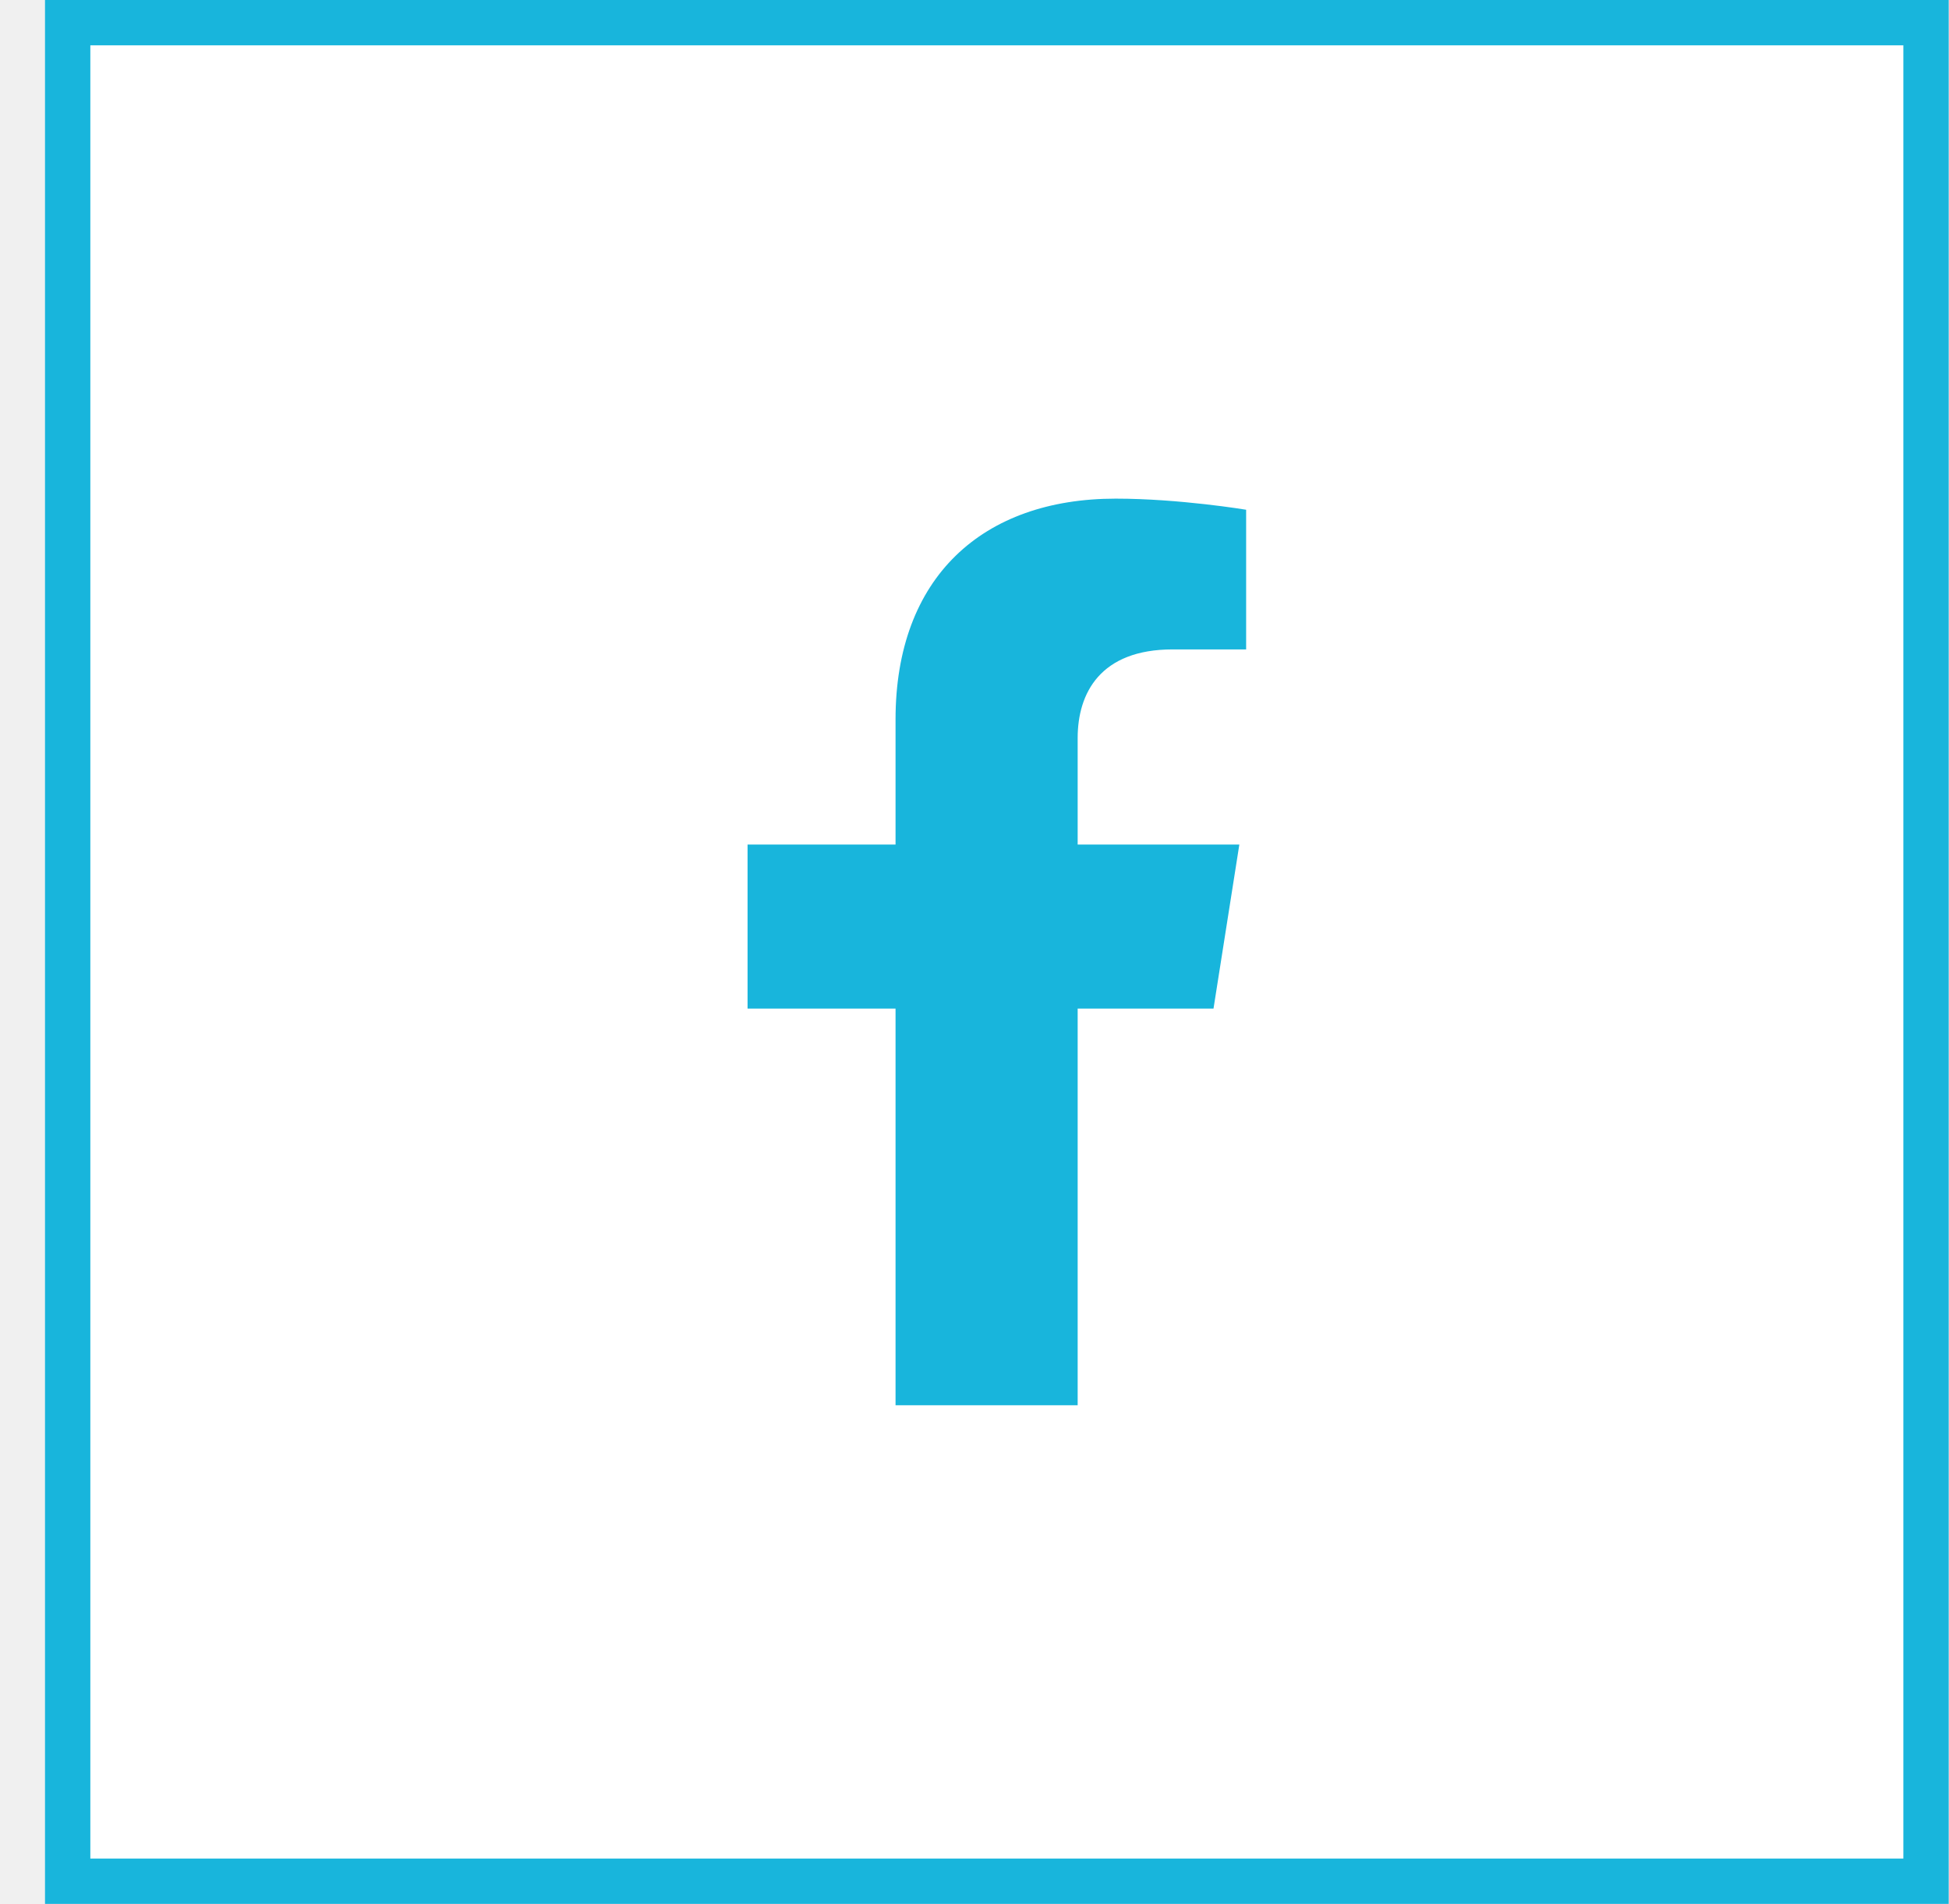
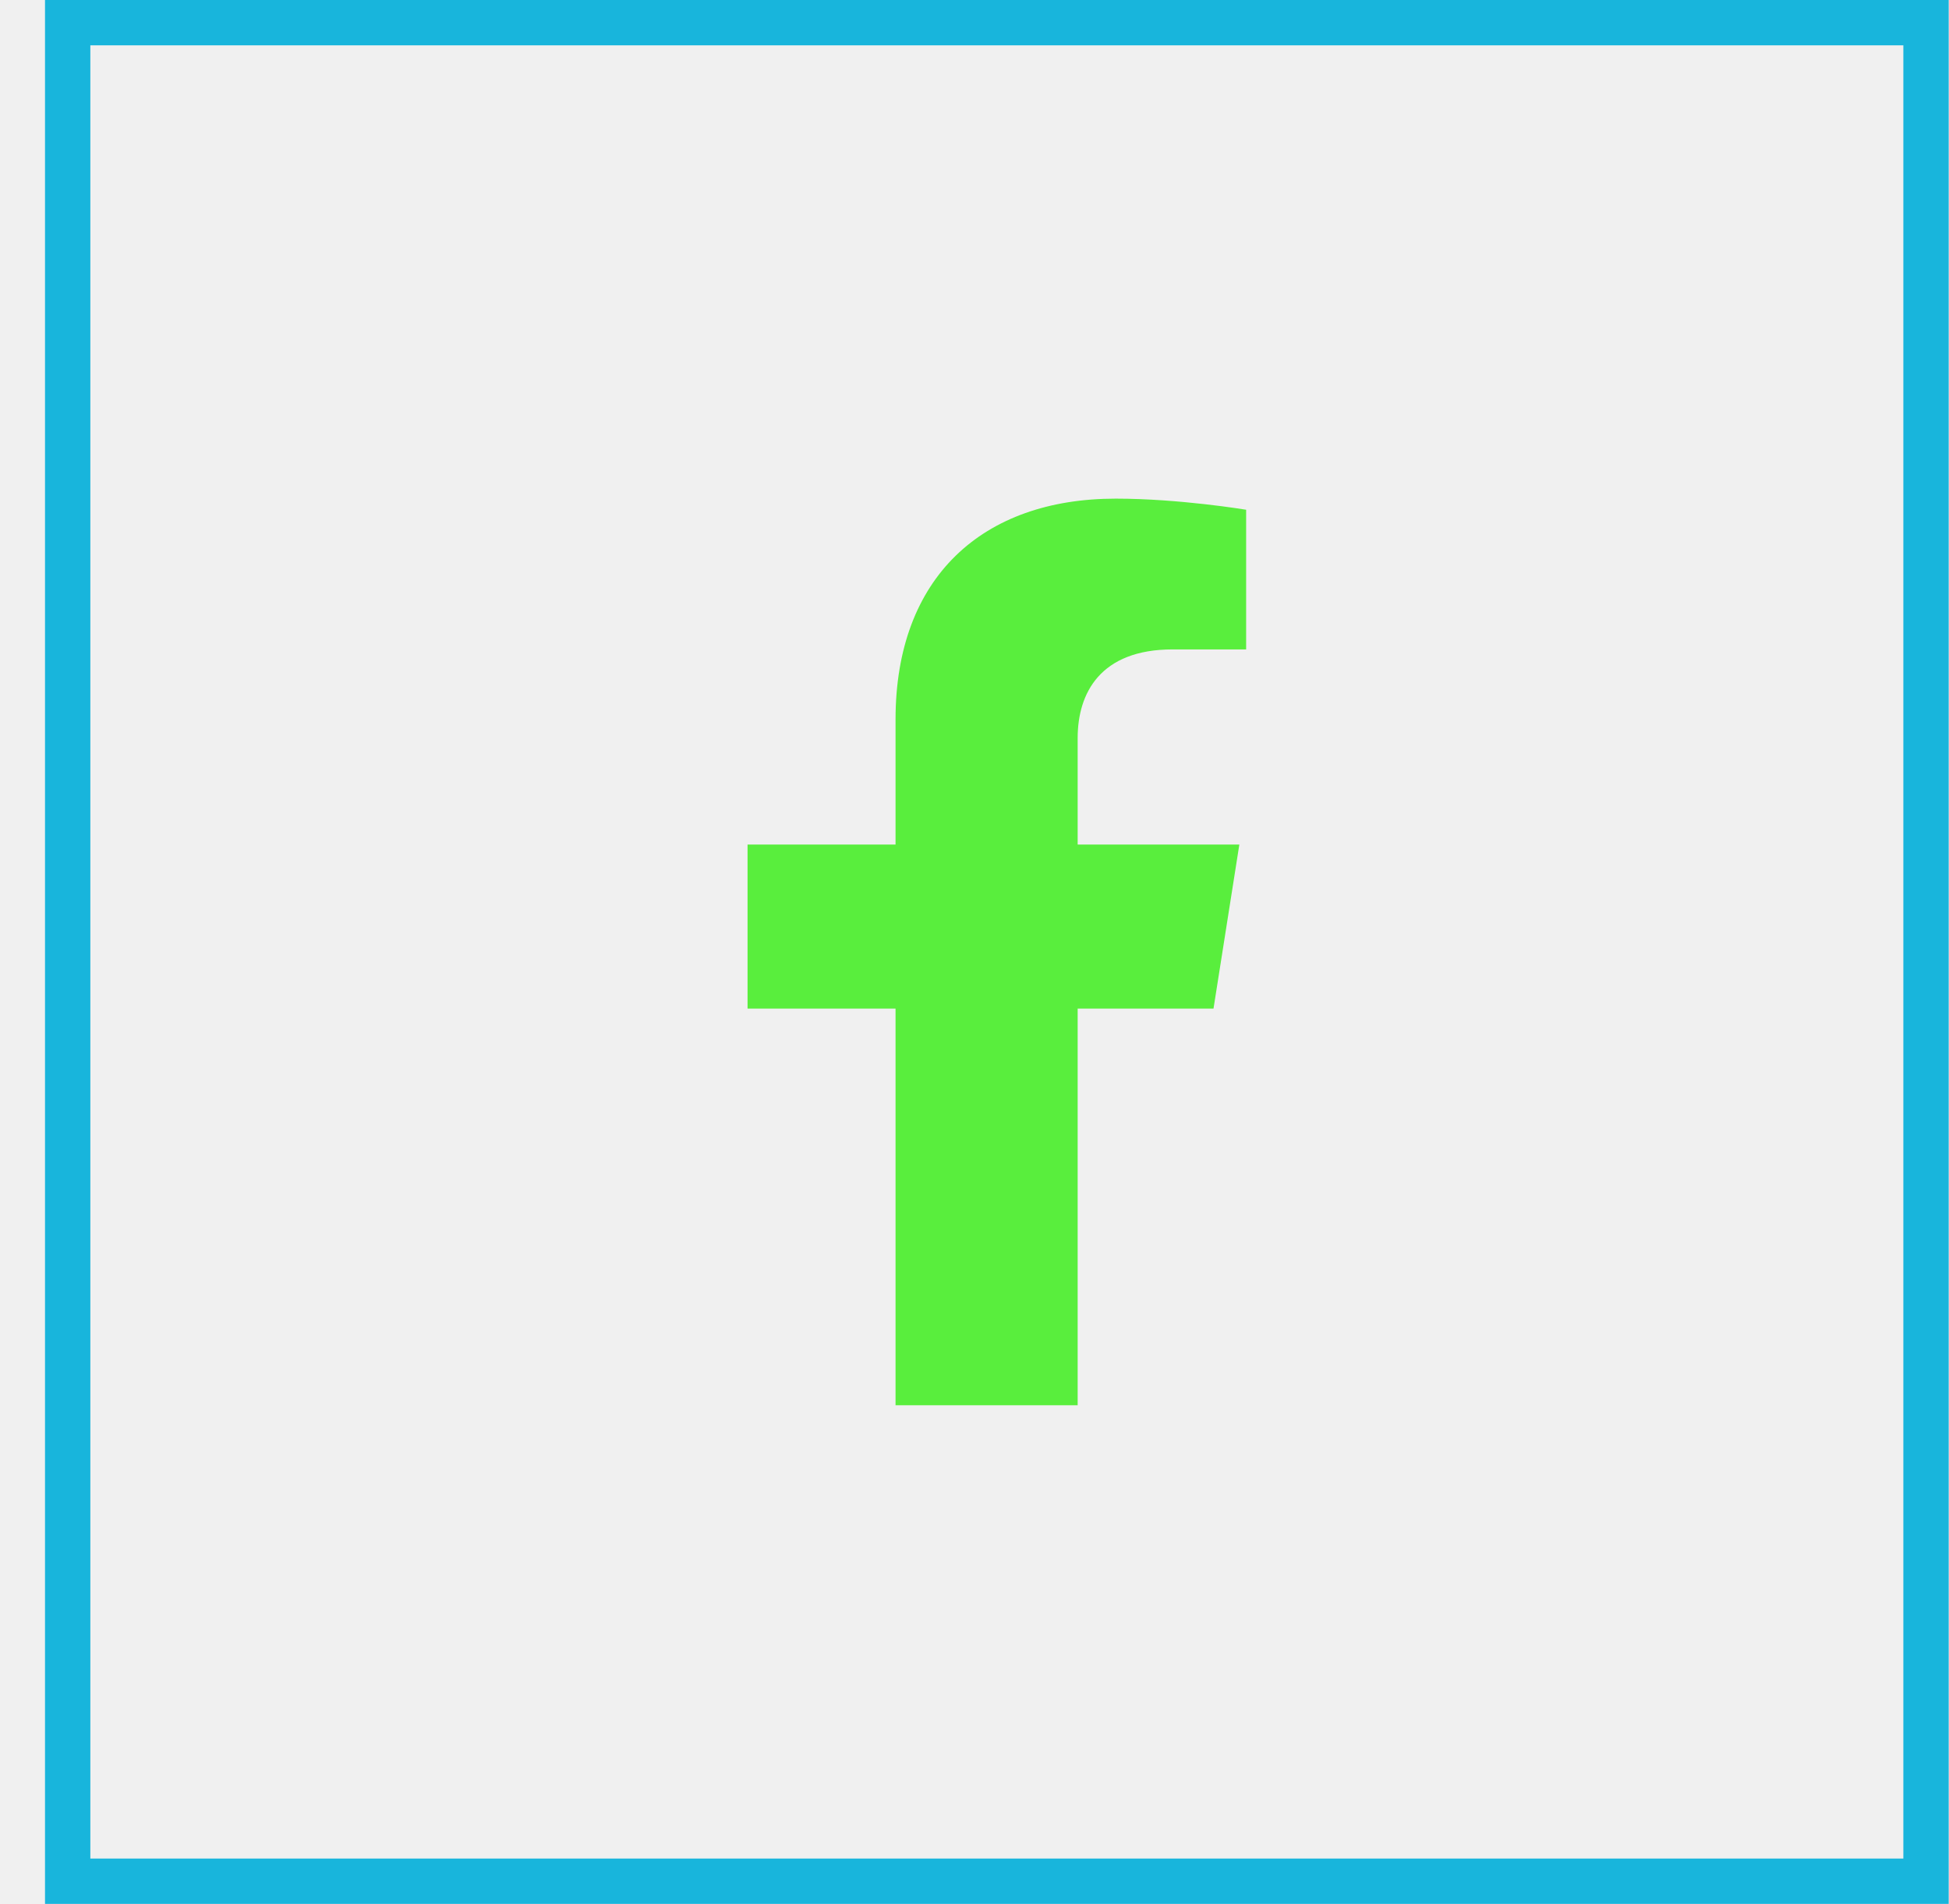
<svg xmlns="http://www.w3.org/2000/svg" width="43" height="42" viewBox="0 0 43 42" fill="none">
-   <rect x="1.493" y="0.5" width="41" height="41" fill="white" />
-   <path d="M26.773 22.25L27.343 18.631H23.776V16.282C23.776 15.291 24.275 14.326 25.872 14.326H27.493V11.245C27.493 11.245 26.022 11 24.615 11C21.678 11 19.758 12.734 19.758 15.872V18.631H16.493V22.25H19.758V31H23.776V22.25H26.773Z" fill="#18B5DC" />
+   <rect x="1.493" y="0.5" width="41" height="41" fill="none" />
+   <path d="M26.773 22.25L27.343 18.631H23.776V16.282C23.776 15.291 24.275 14.326 25.872 14.326H27.493V11.245C27.493 11.245 26.022 11 24.615 11C21.678 11 19.758 12.734 19.758 15.872V18.631H16.493V22.25H19.758V31H23.776V22.25H26.773Z" fill="#2eed0bc7" />
  <rect x="1.493" y="0.5" width="41" height="41" stroke="#18B5DC" />
</svg>
